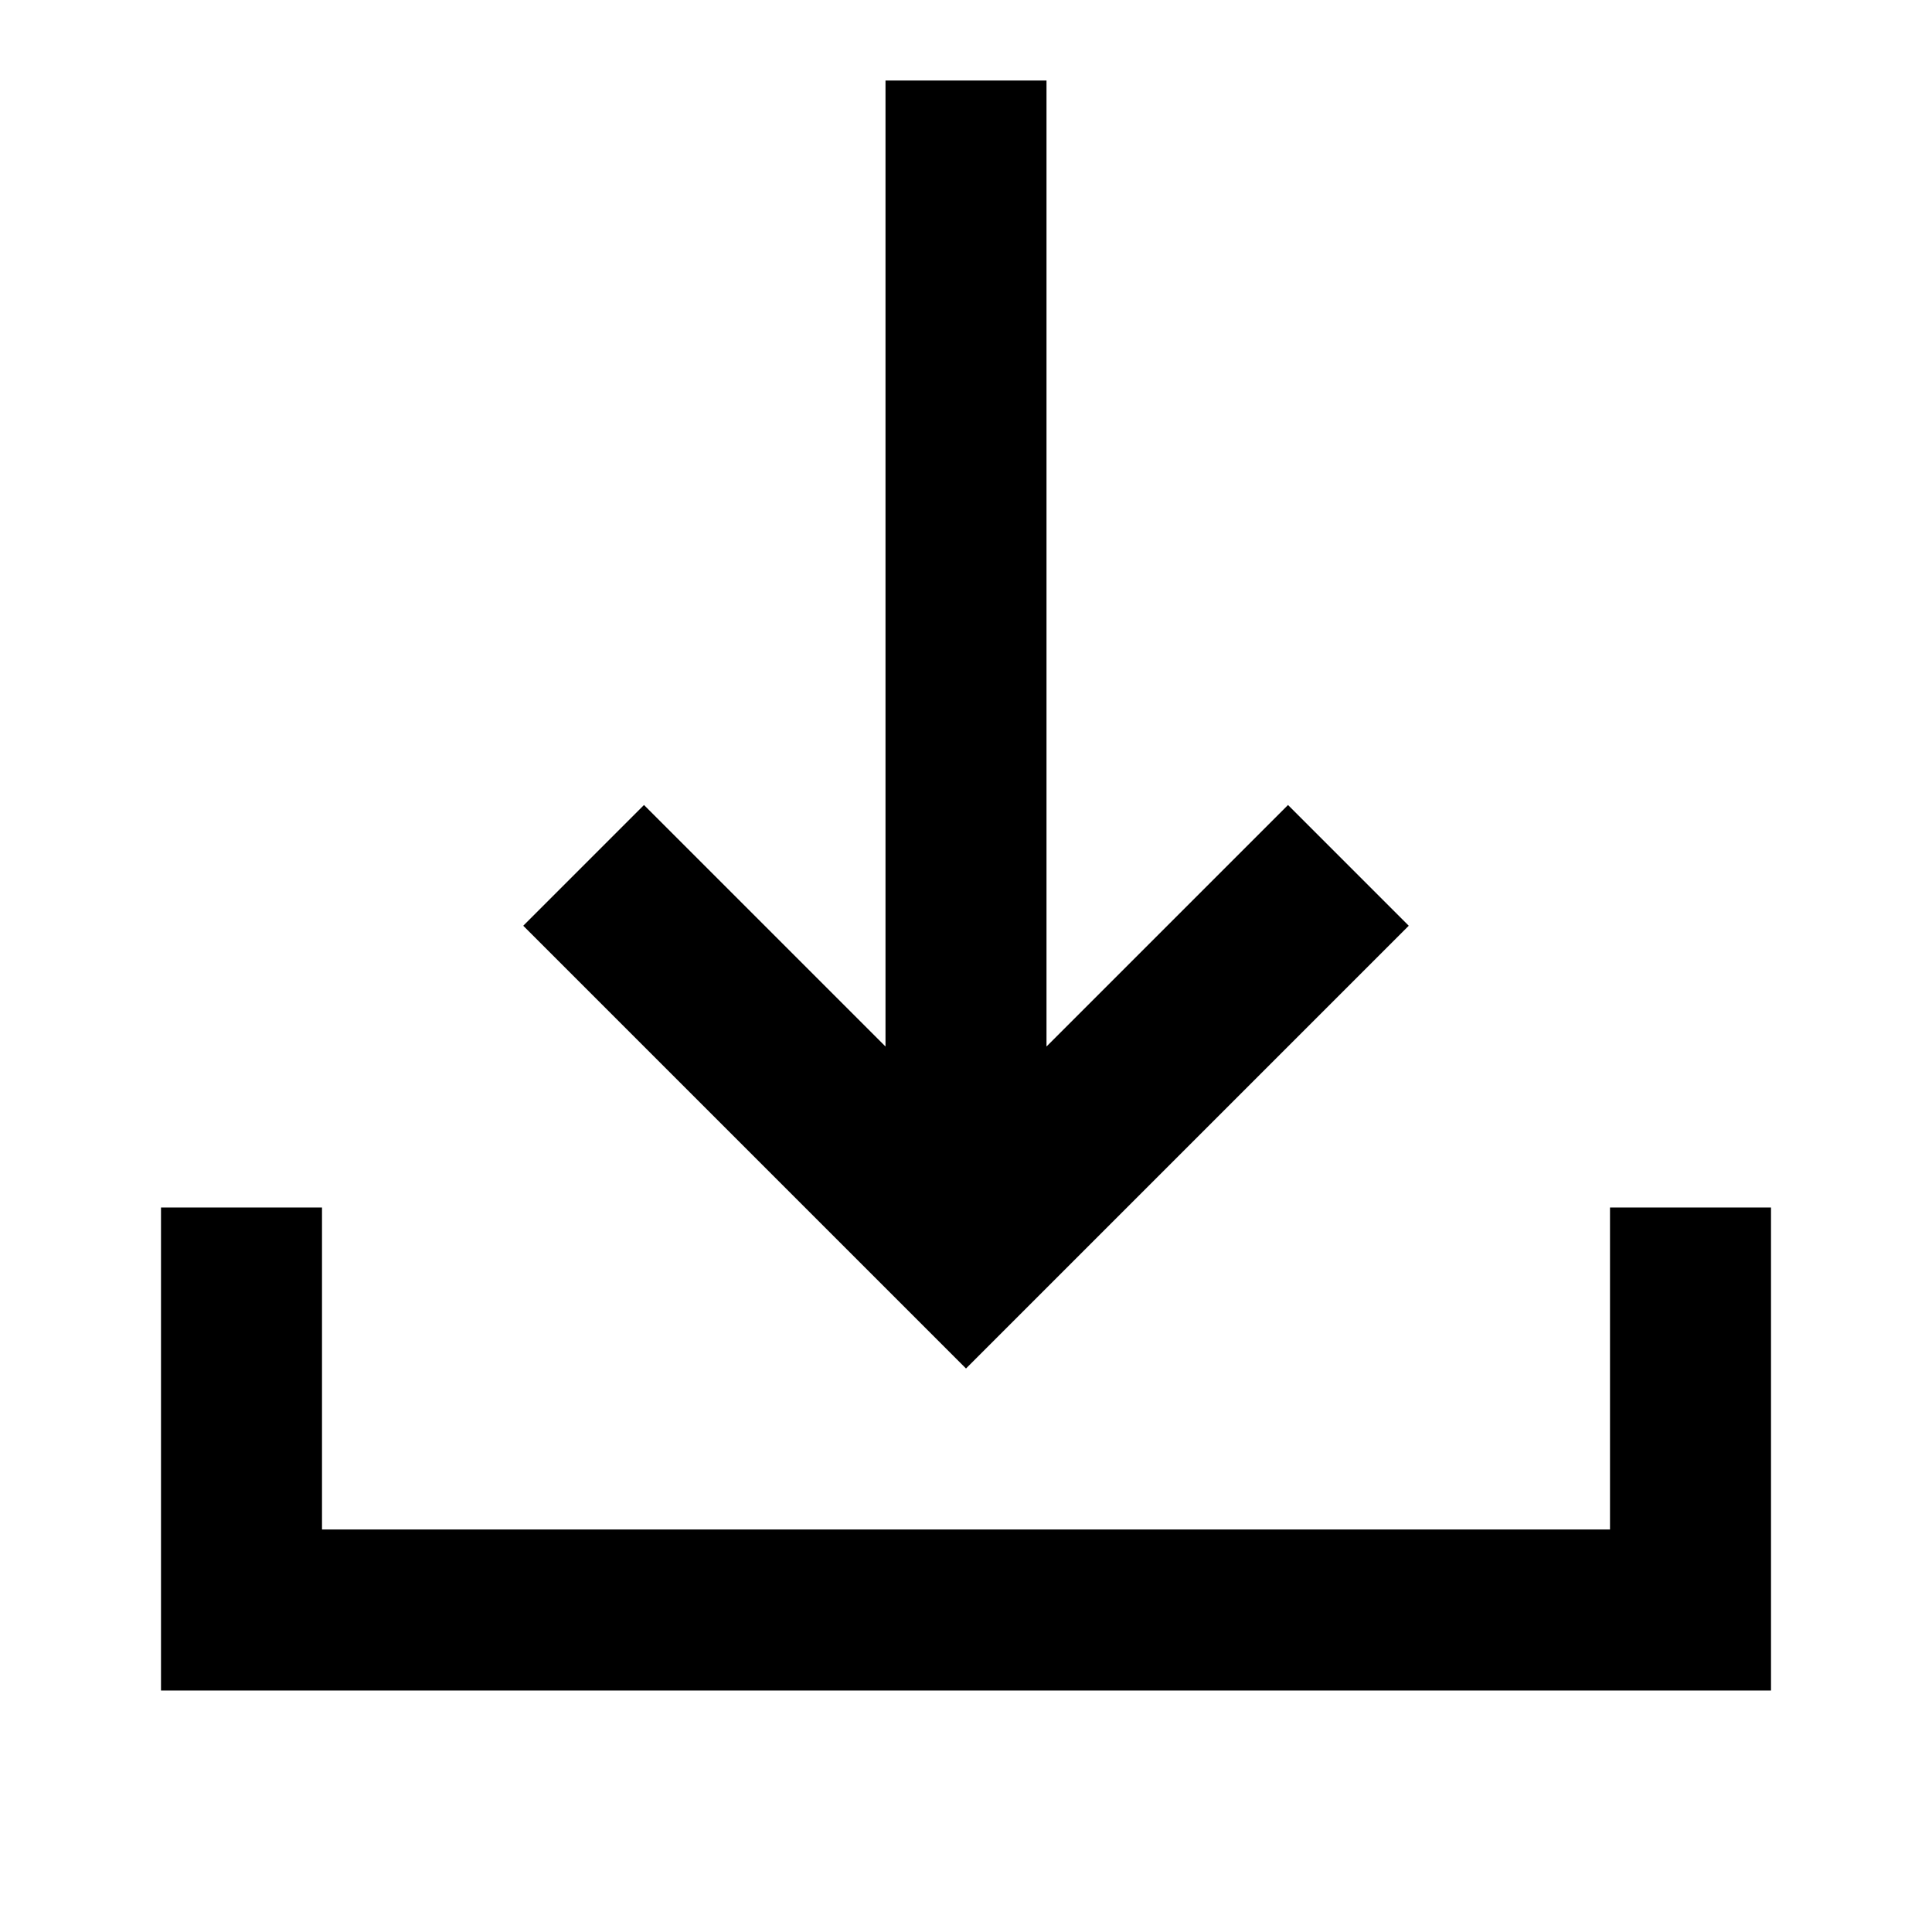
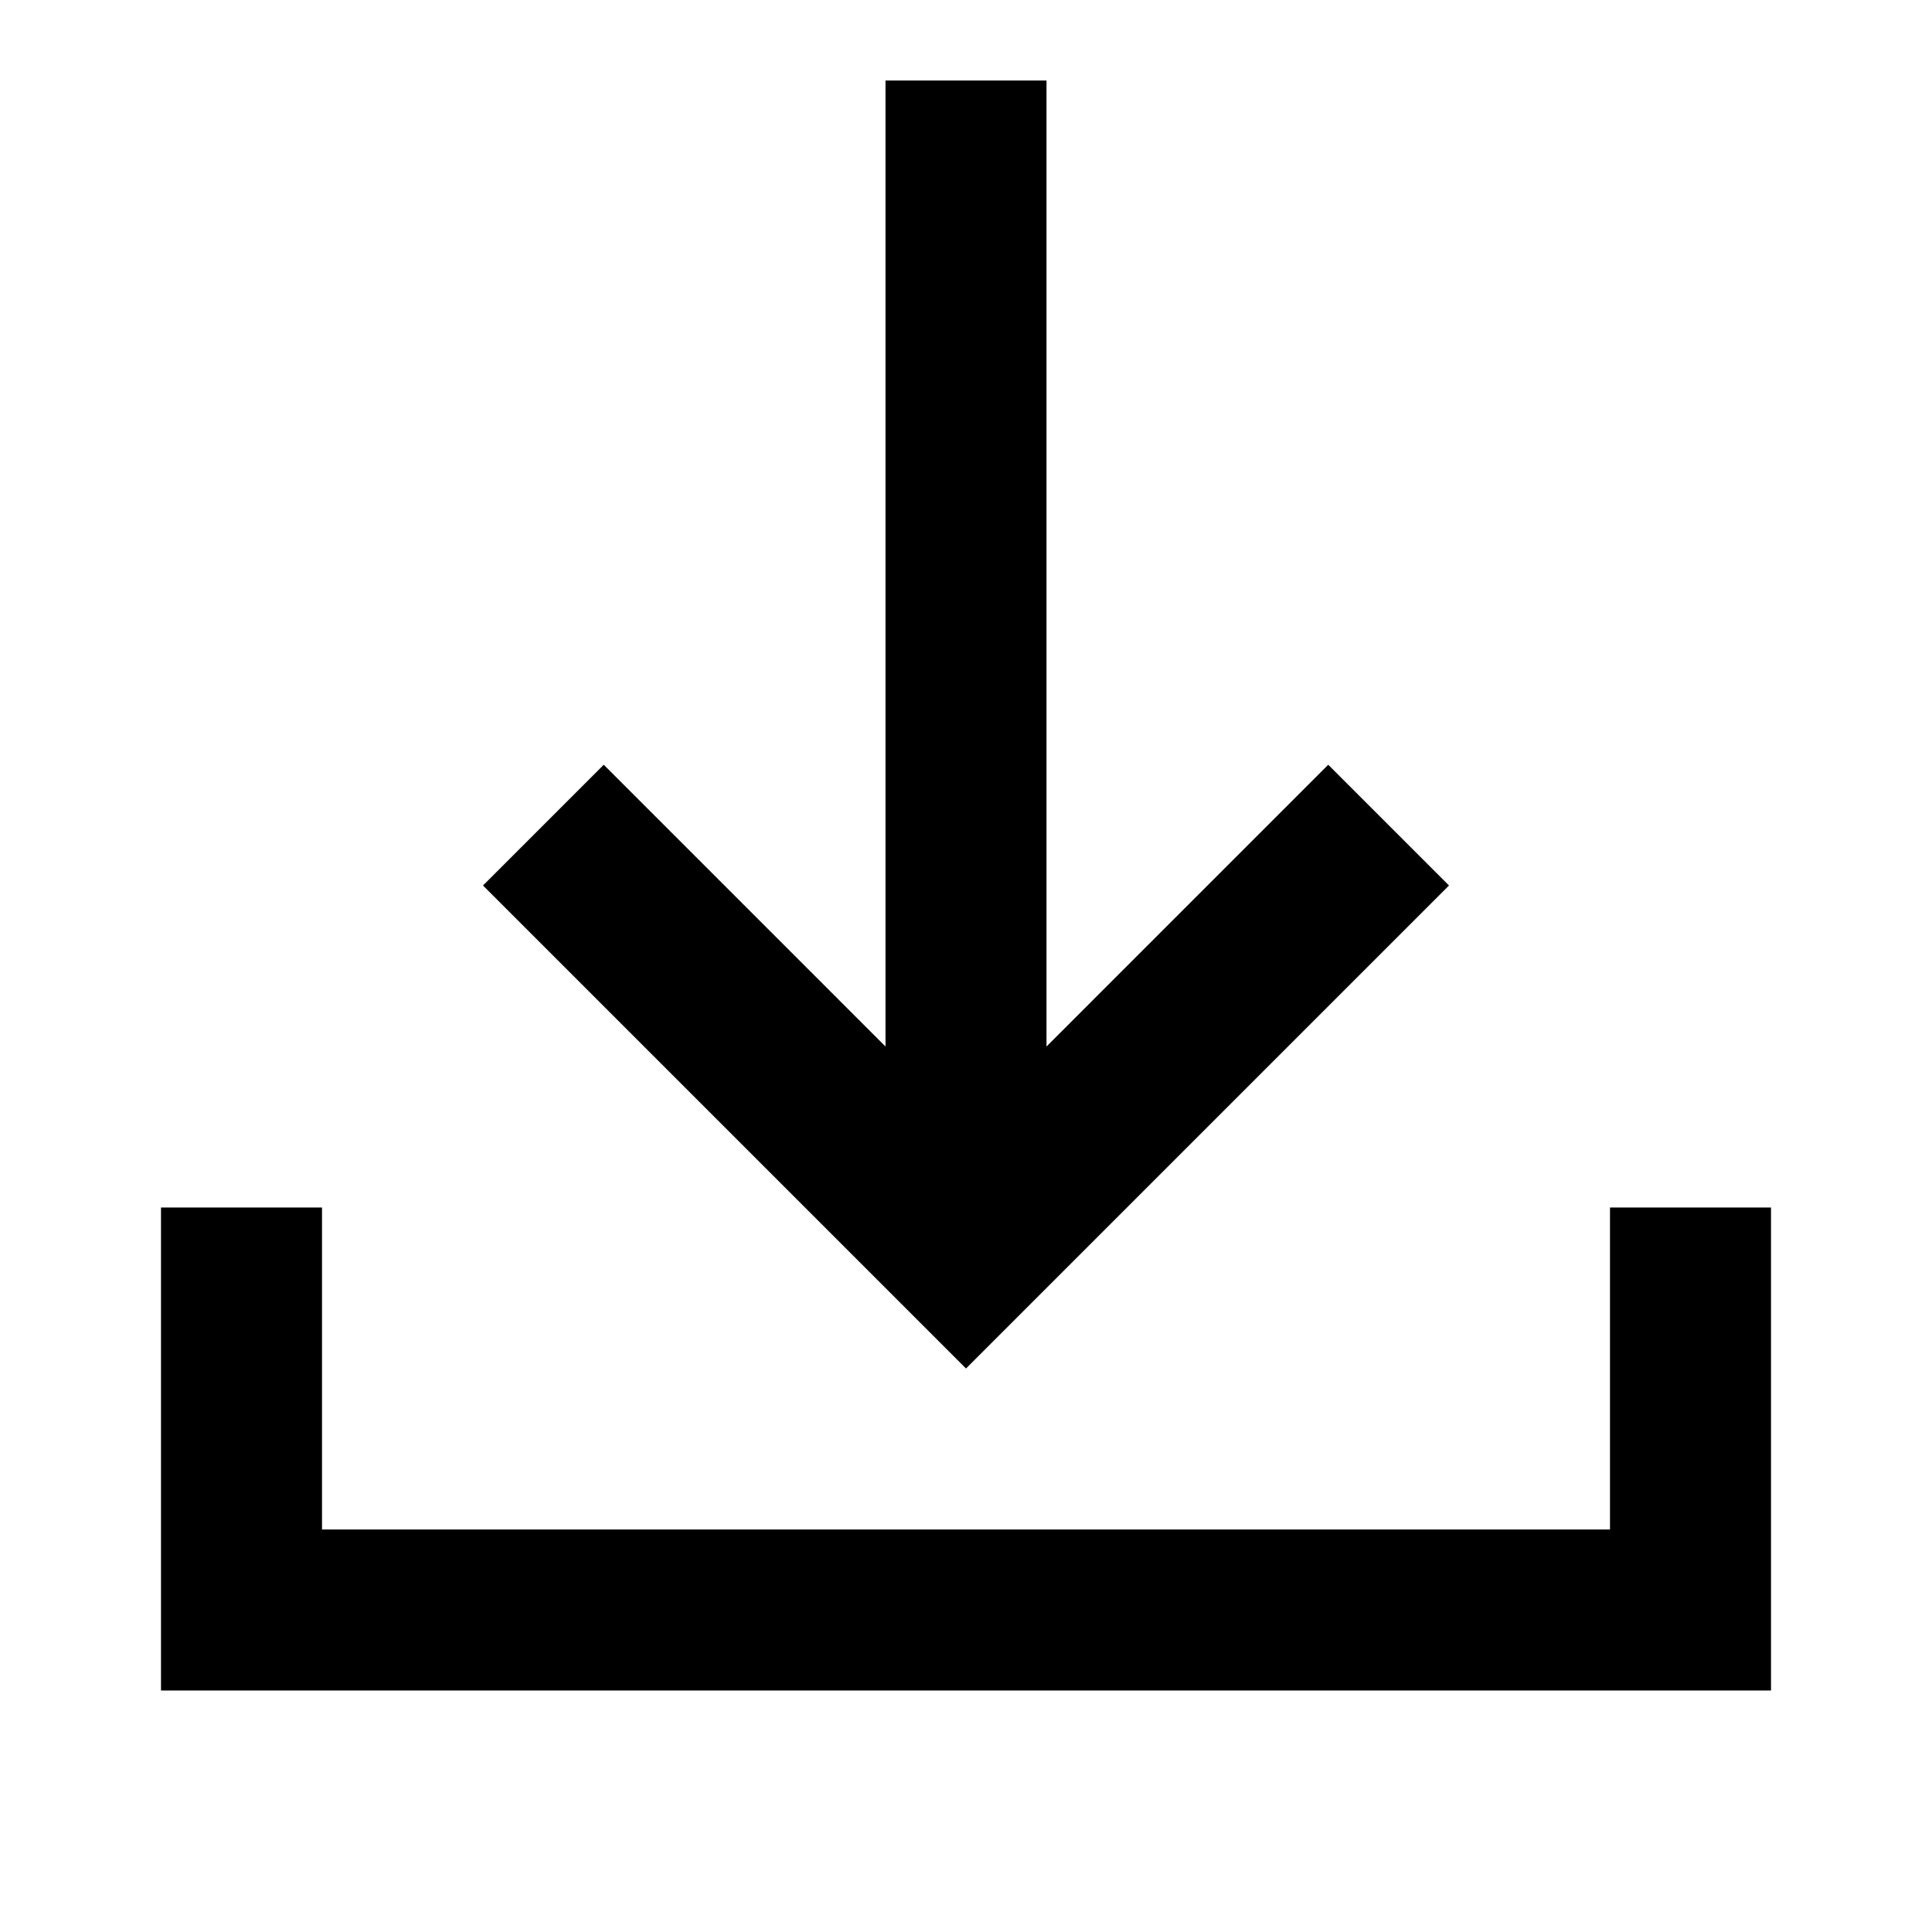
<svg xmlns="http://www.w3.org/2000/svg" width="24" height="24" viewBox="0 0 24 24" fill="none">
-   <path d="M11 1H13V13L16 10L17.5 11.5L12 17L6.5 11.5L8 10L11 13V1Z" fill="black" />
+   <path d="M11 1H13V13L16.5 9.5L18 11L12 17L6 11L7.5 9.5L11 13V1Z" fill="black" />
  <path d="M4 15H2V21H22V15H20V19H4L4 15Z" fill="black" />
</svg>
